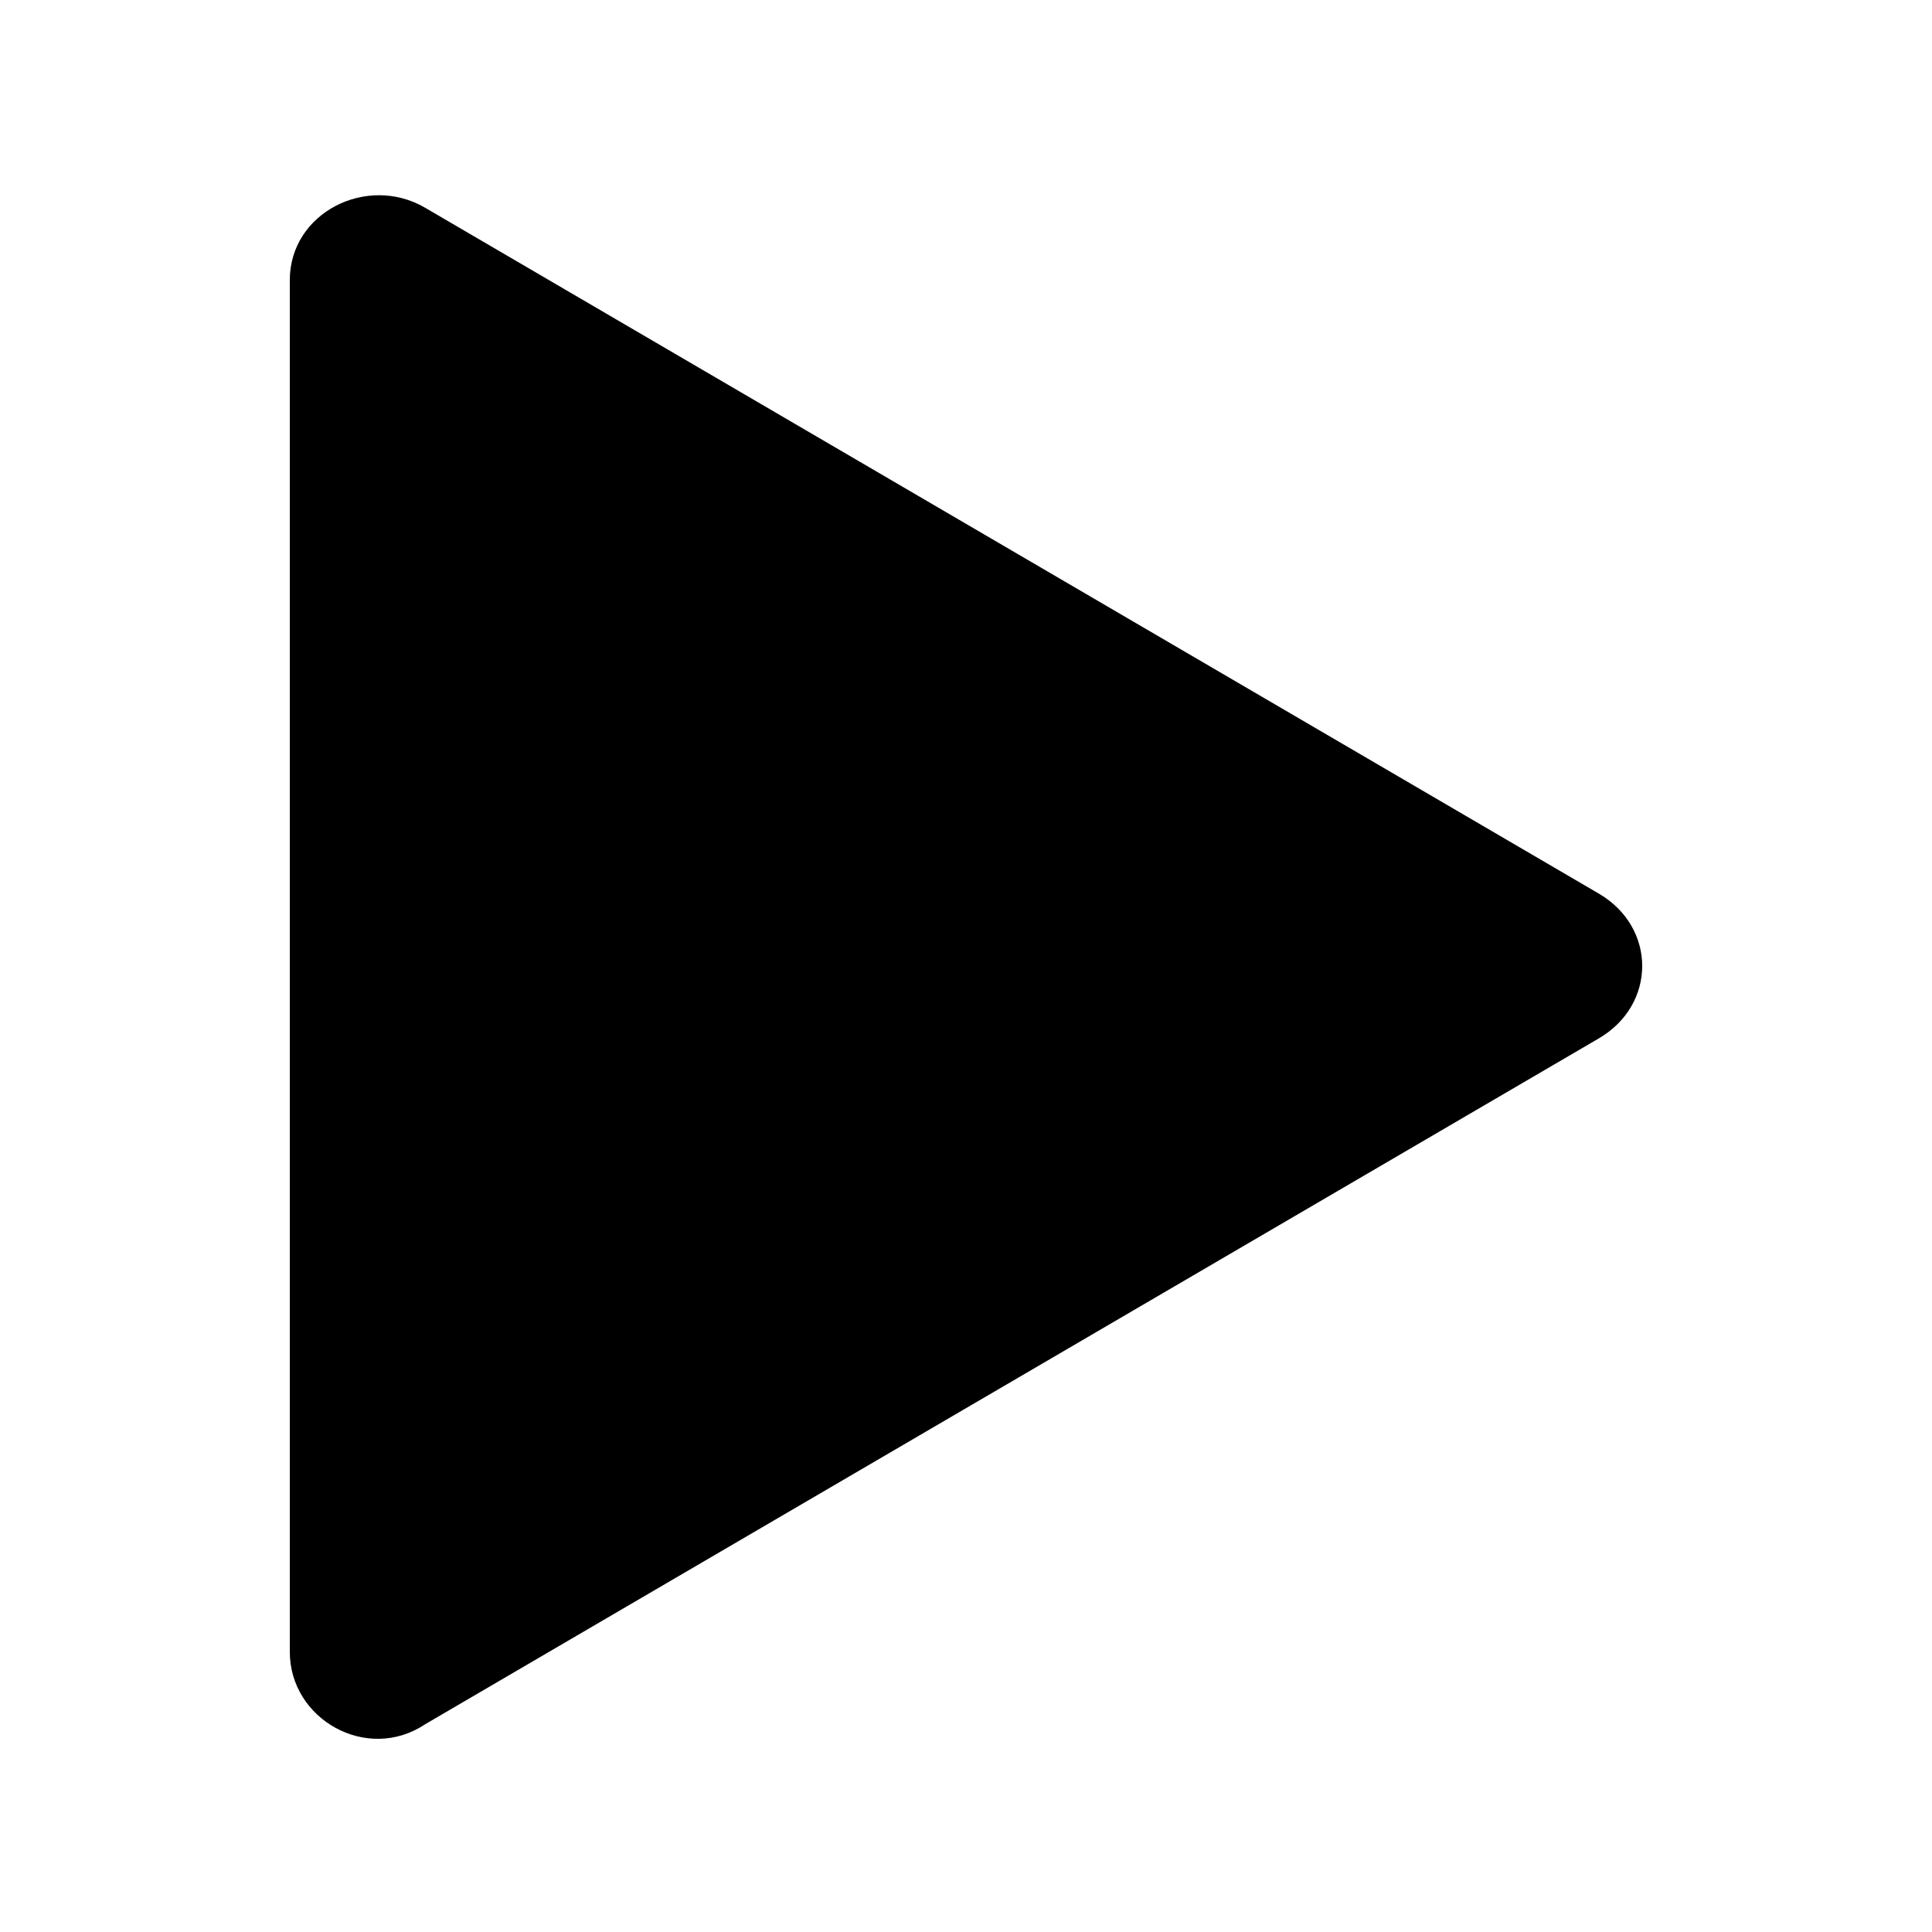
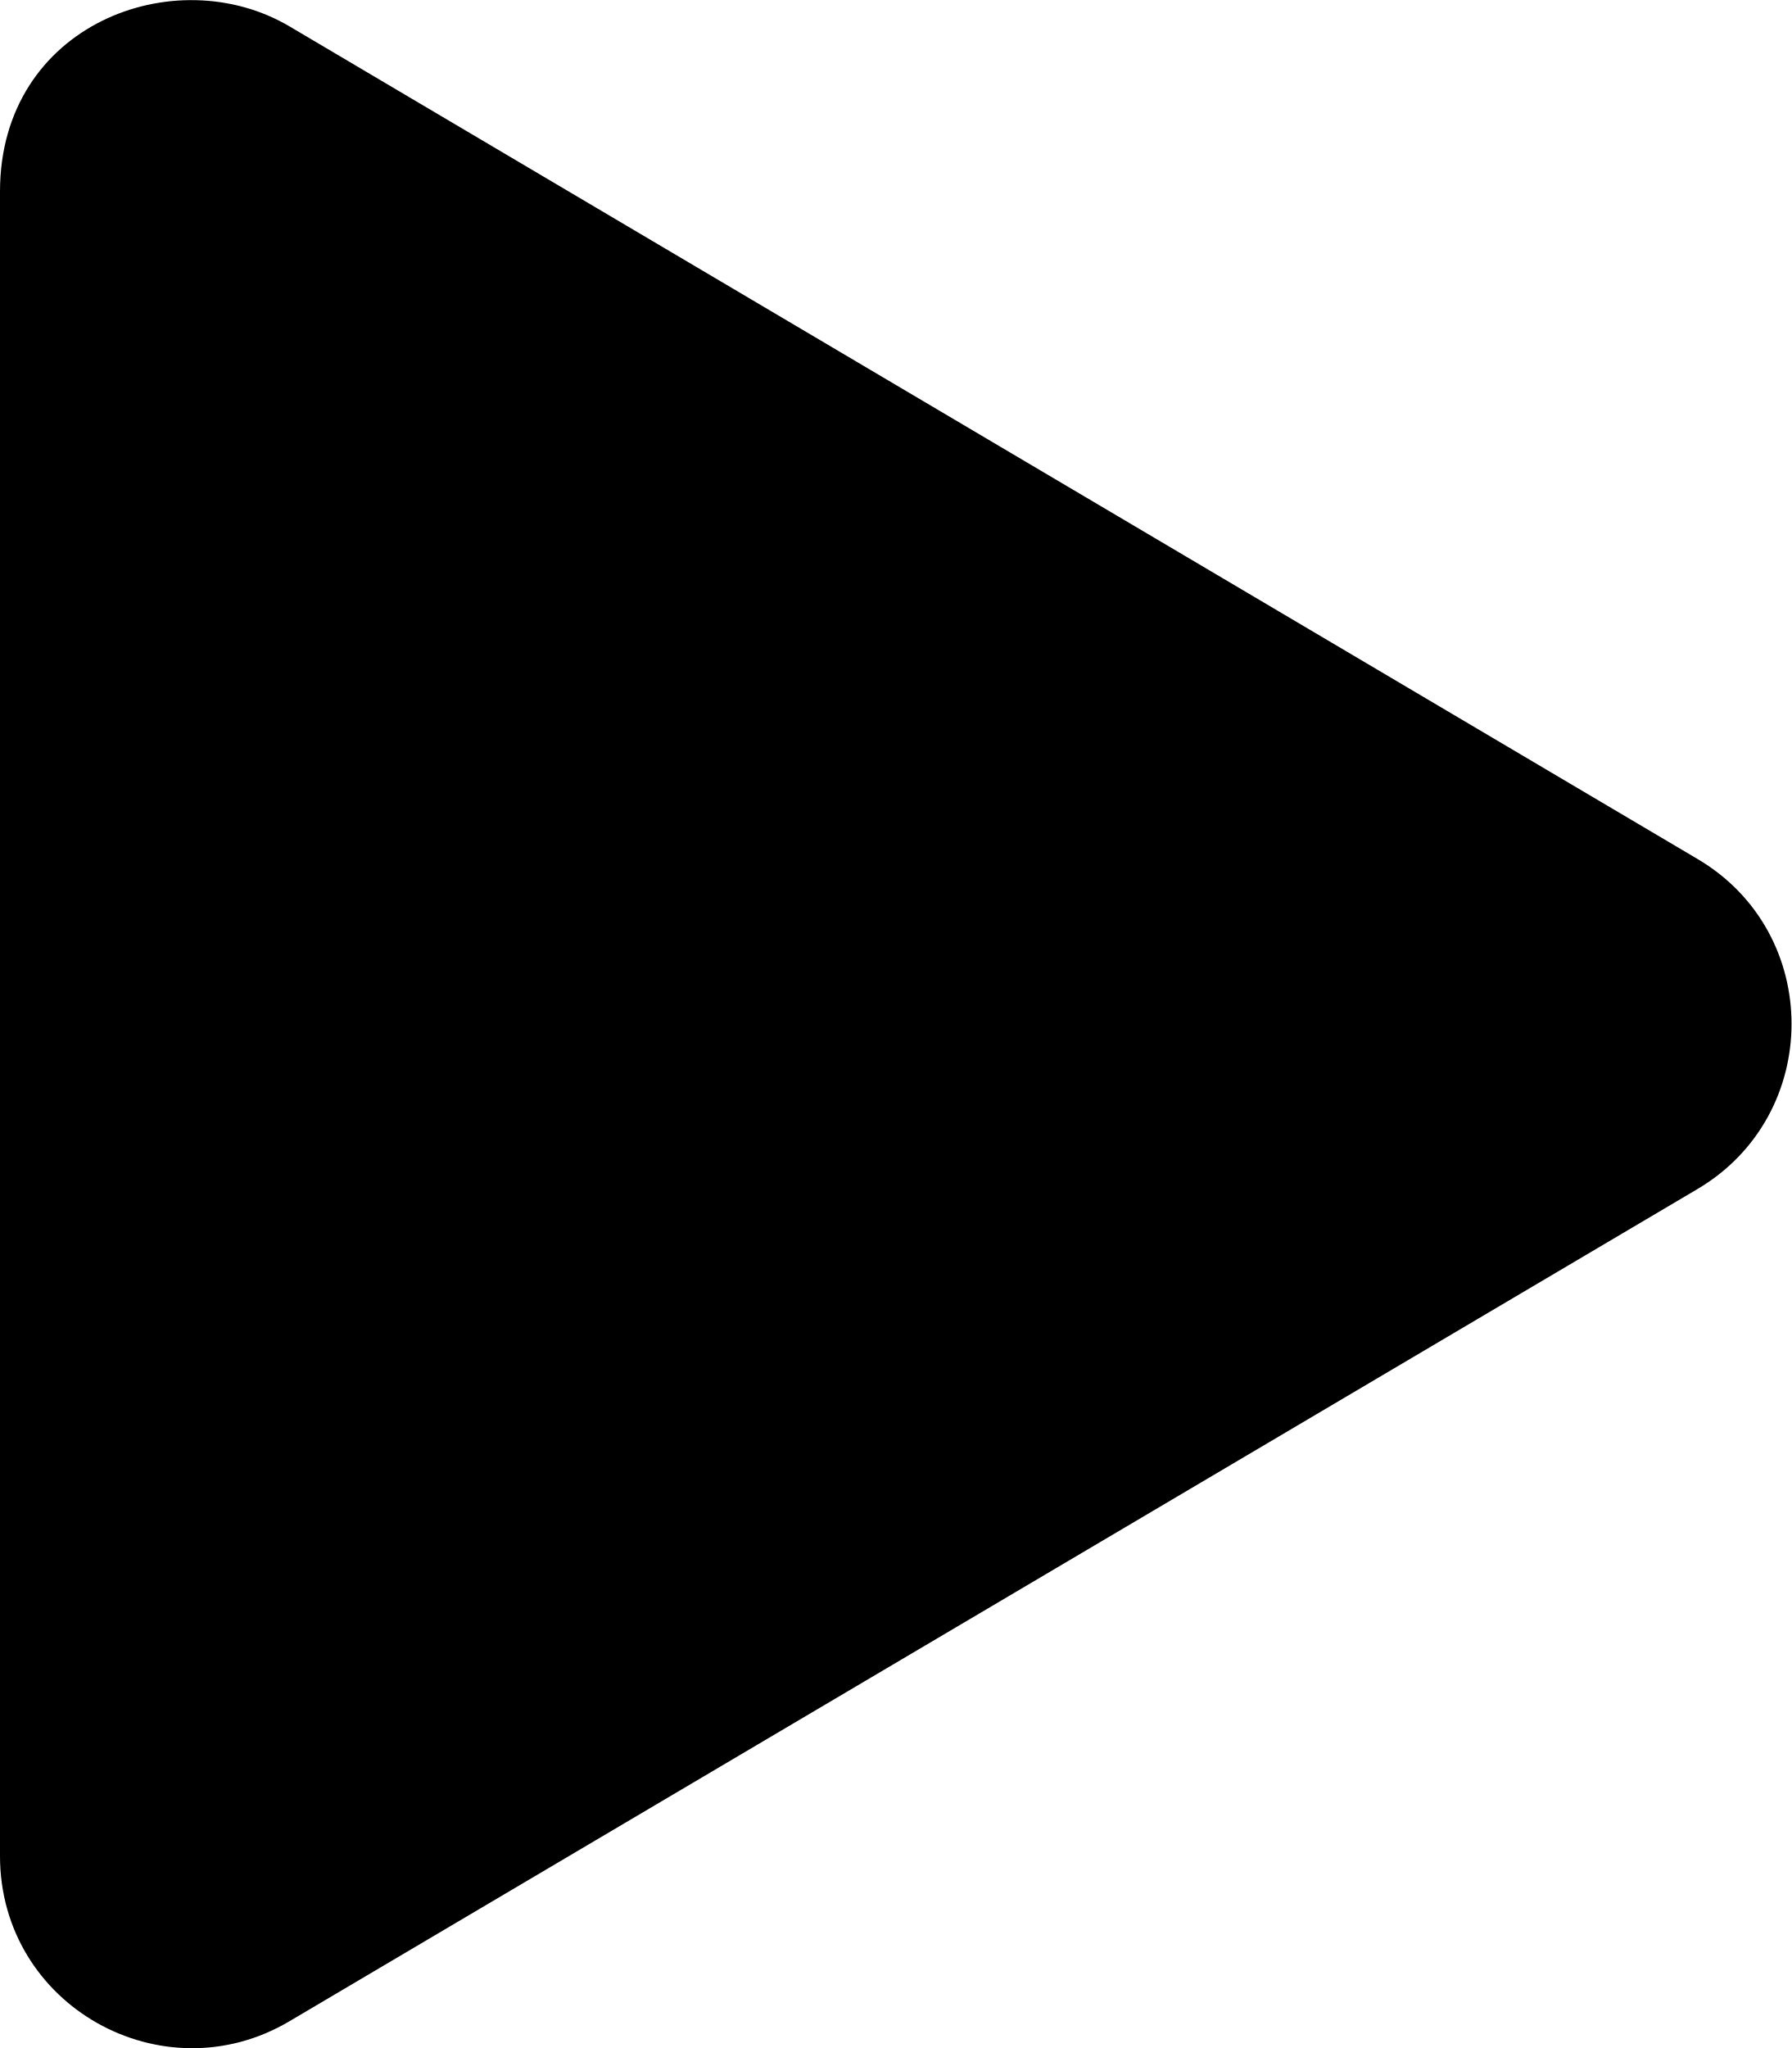
- <svg xmlns="http://www.w3.org/2000/svg" t="1641878685112" class="icon" viewBox="0 0 1024 1024" version="1.1" p-id="3188" width="200" height="200">
-   <defs>
-     <style type="text/css" />
-   </defs>
-   <path d="M847.36 550.4L225.28 913.92c-30.72 20.48-71.68-2.56-71.68-38.4V148.48c0-35.84 40.96-56.32 71.68-38.4l622.08 363.52c30.72 17.92 30.72 58.88 0 76.8z" p-id="3189" />
+ <svg xmlns="http://www.w3.org/2000/svg" aria-hidden="true" focusable="false" data-prefix="fas" data-icon="play" class="svg-inline--fa fa-play fa-w-14" role="img" viewBox="0 0 448 512">
+   <path fill="currentColor" d="M424.4 214.7L72.4 6.6C43.8-10.3 0 6.1 0 47.9V464c0 37.5 40.7 60.1 72.4 41.3l352-208c31.4-18.5 31.5-64.1 0-82.6z" />
</svg>
